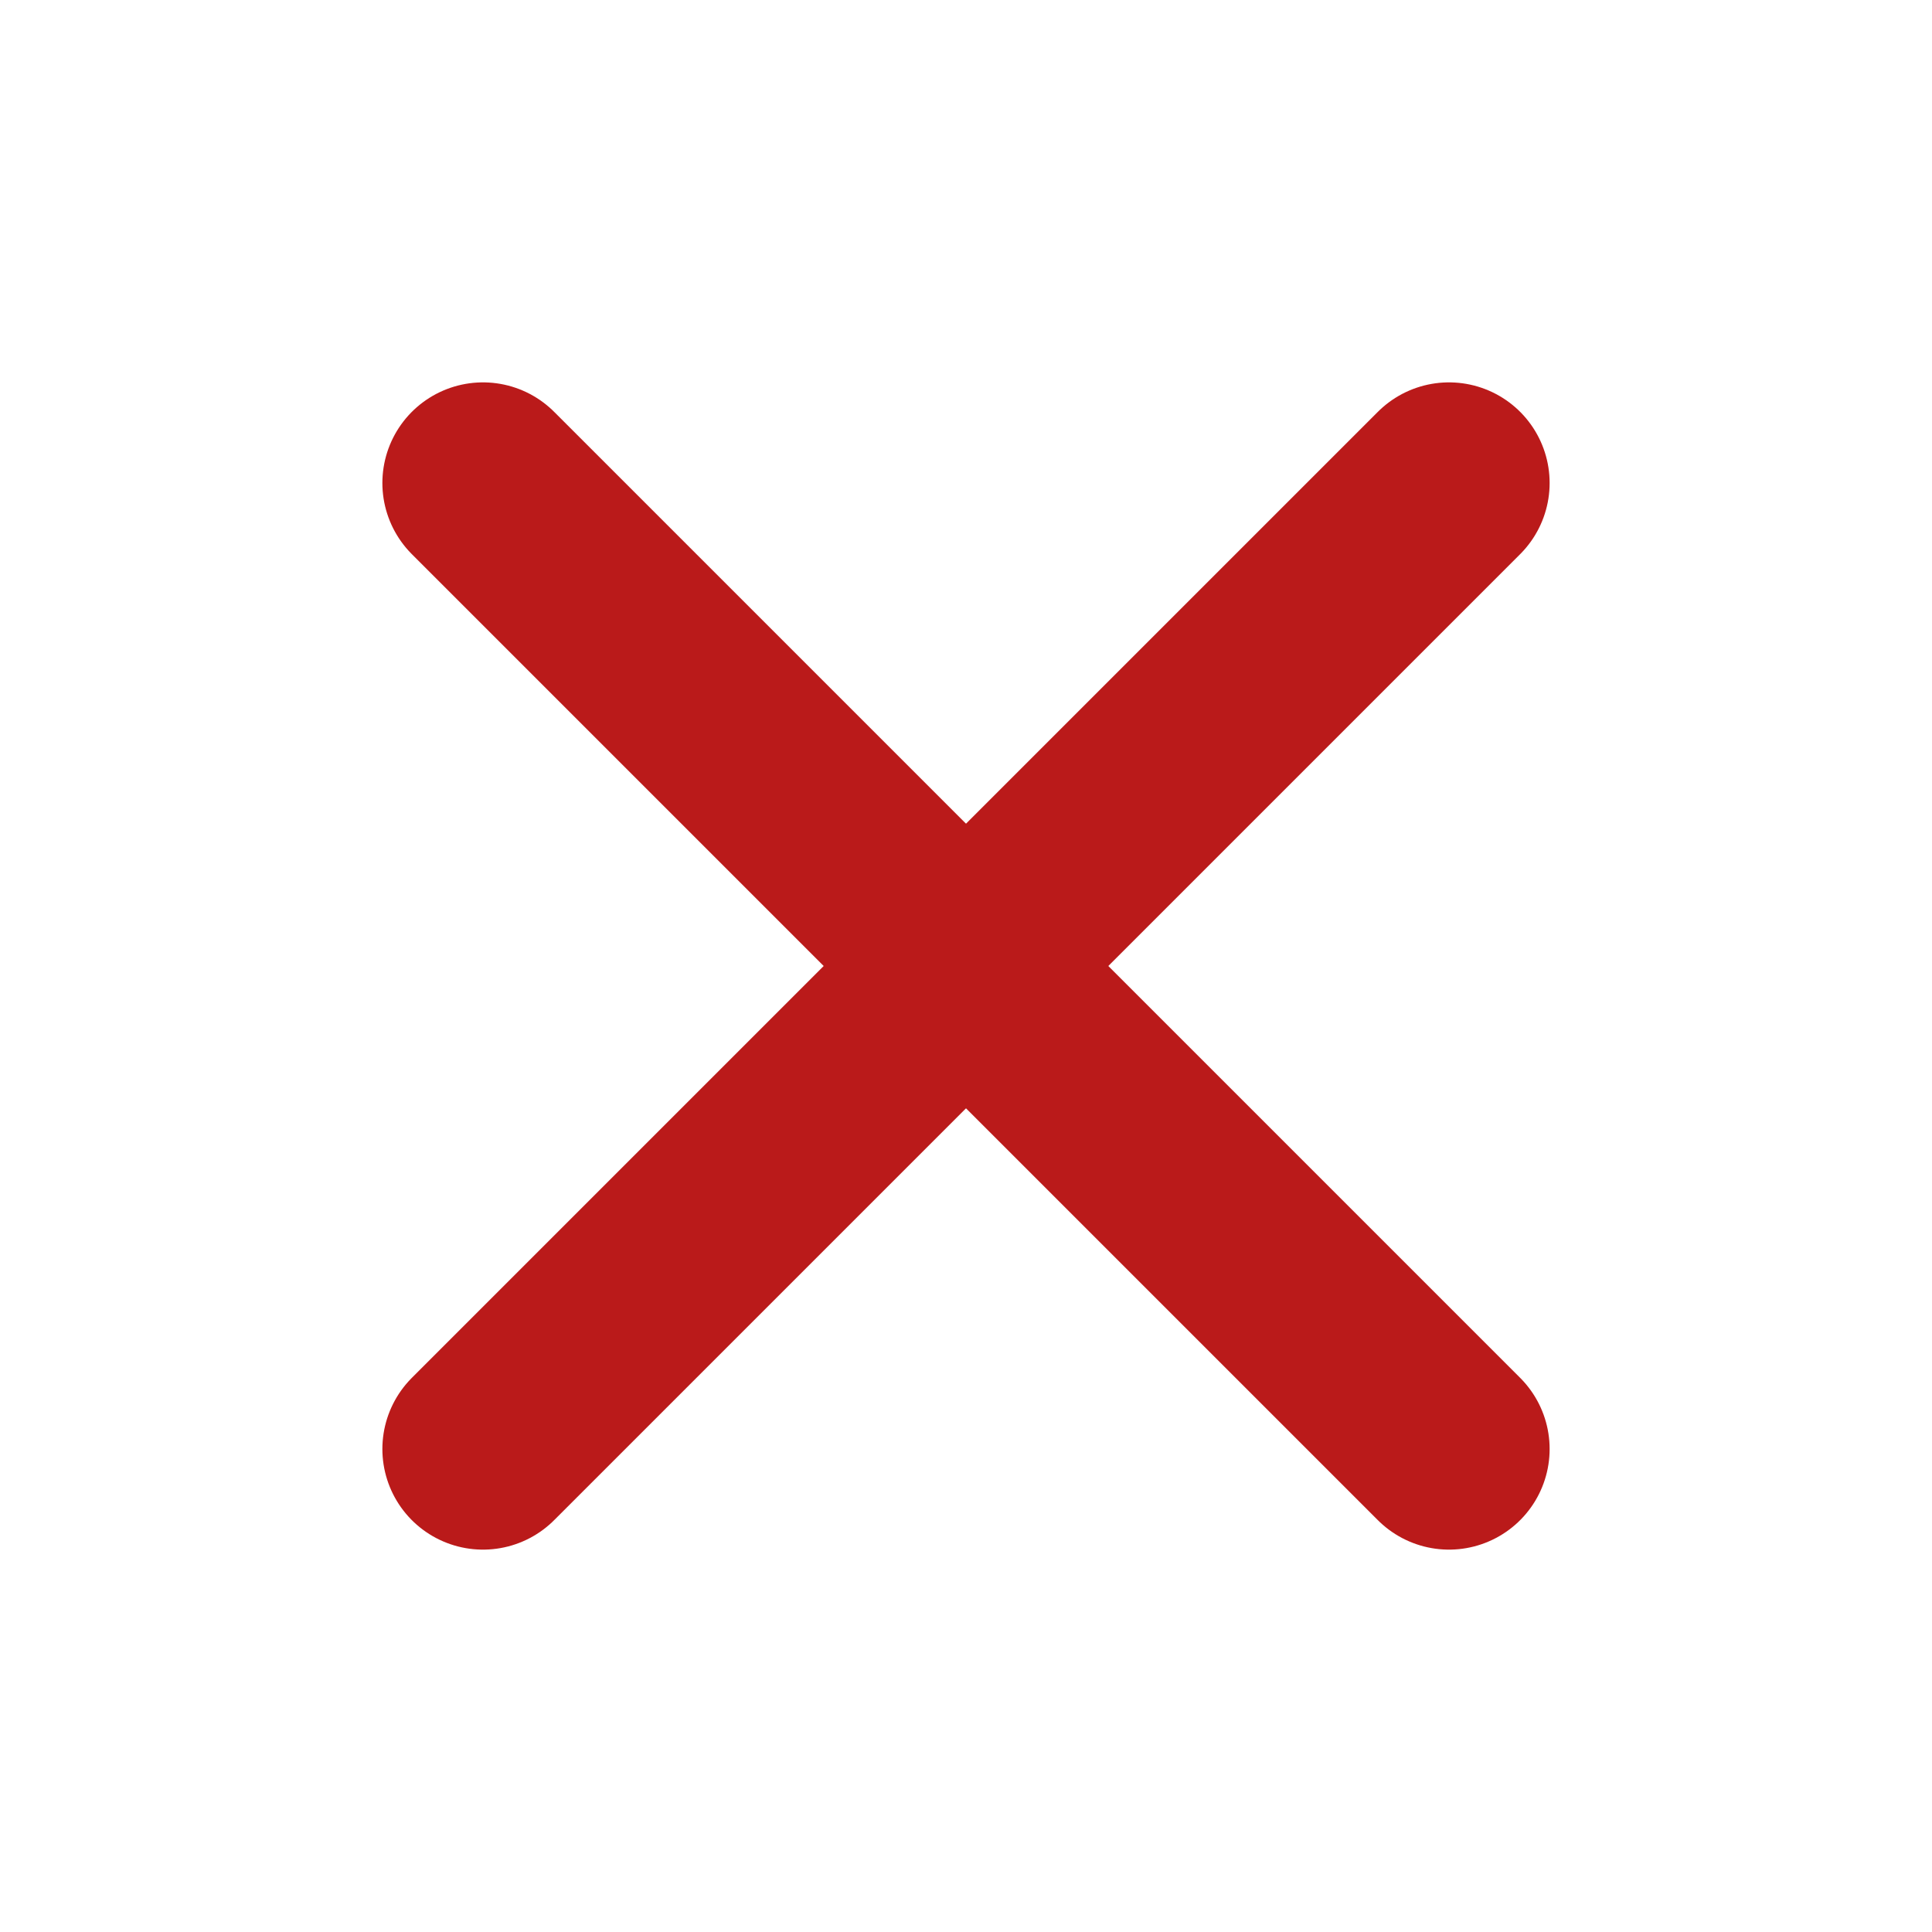
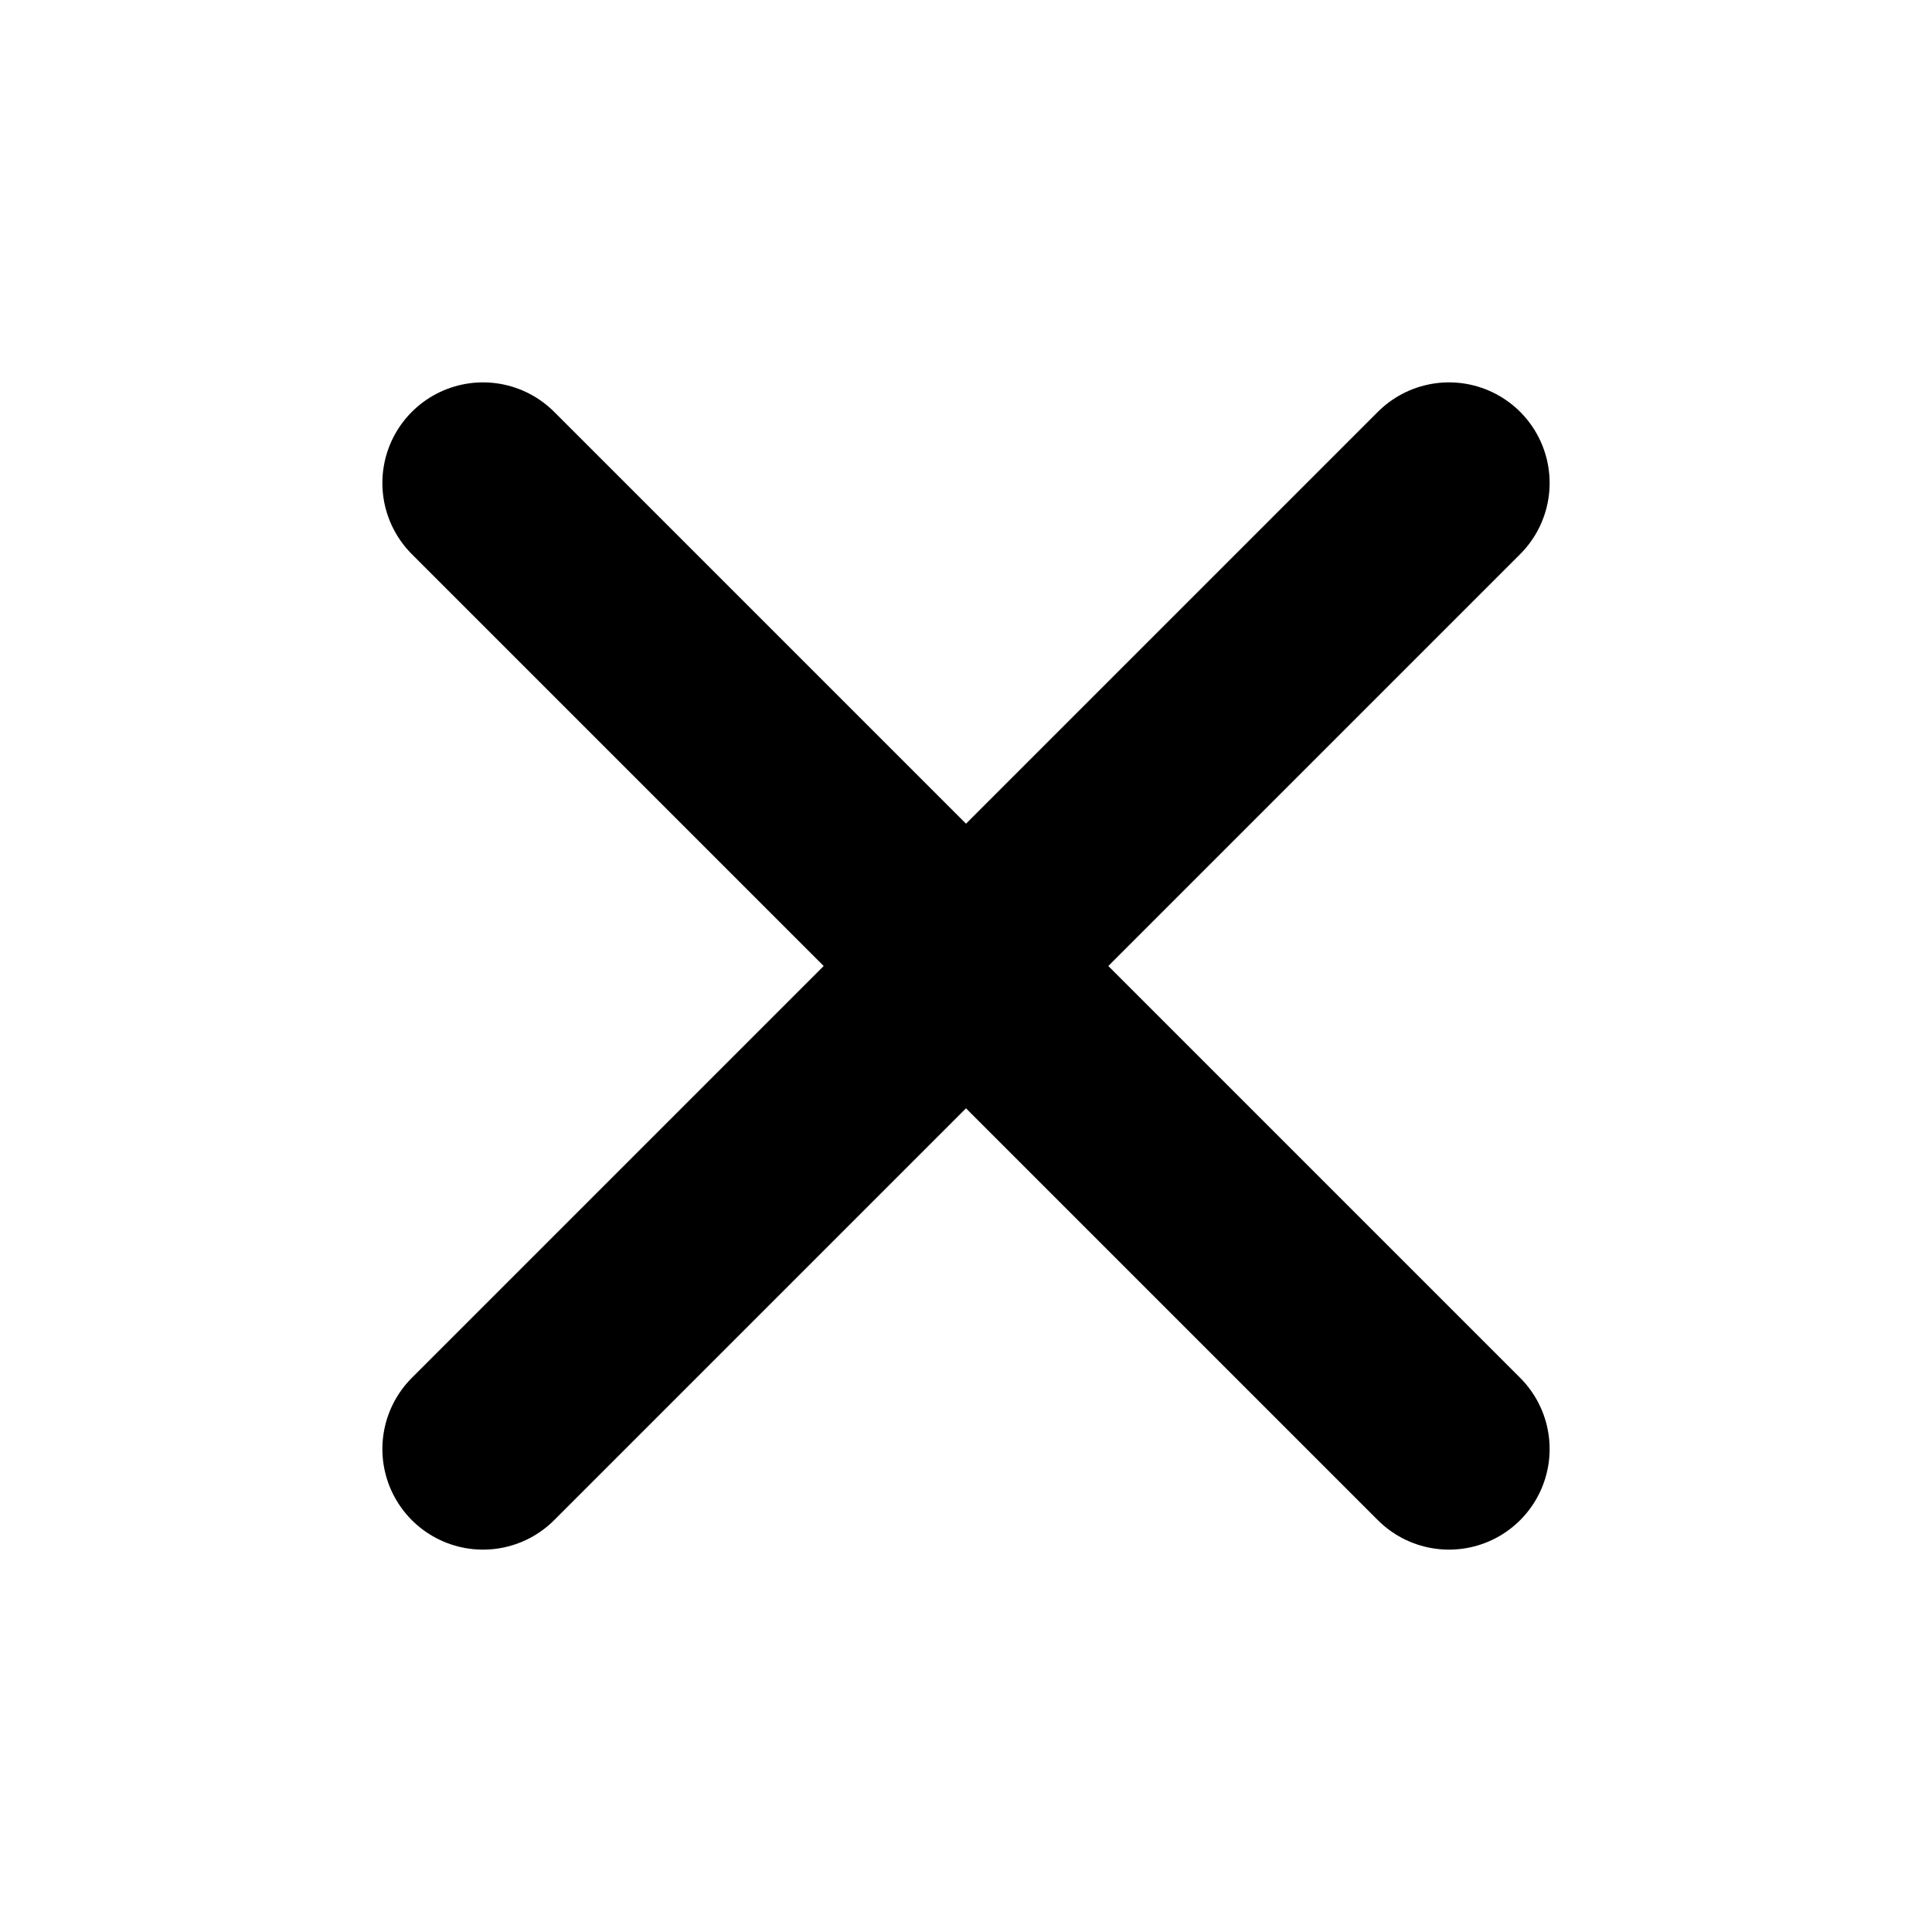
- <svg xmlns="http://www.w3.org/2000/svg" width="24" height="24" viewBox="0 0 24 24" fill="none" stroke="#ba1a1a" stroke-width="2.5" stroke-linecap="round" stroke-linejoin="round">
+ <svg xmlns="http://www.w3.org/2000/svg" width="24" height="24" viewBox="0 0 24 24" fill="none" stroke="currentColor" stroke-width="2.5" stroke-linecap="round" stroke-linejoin="round">
  <line x1="18" y1="6" x2="6" y2="18" />
  <line x1="6" y1="6" x2="18" y2="18" />
</svg>
